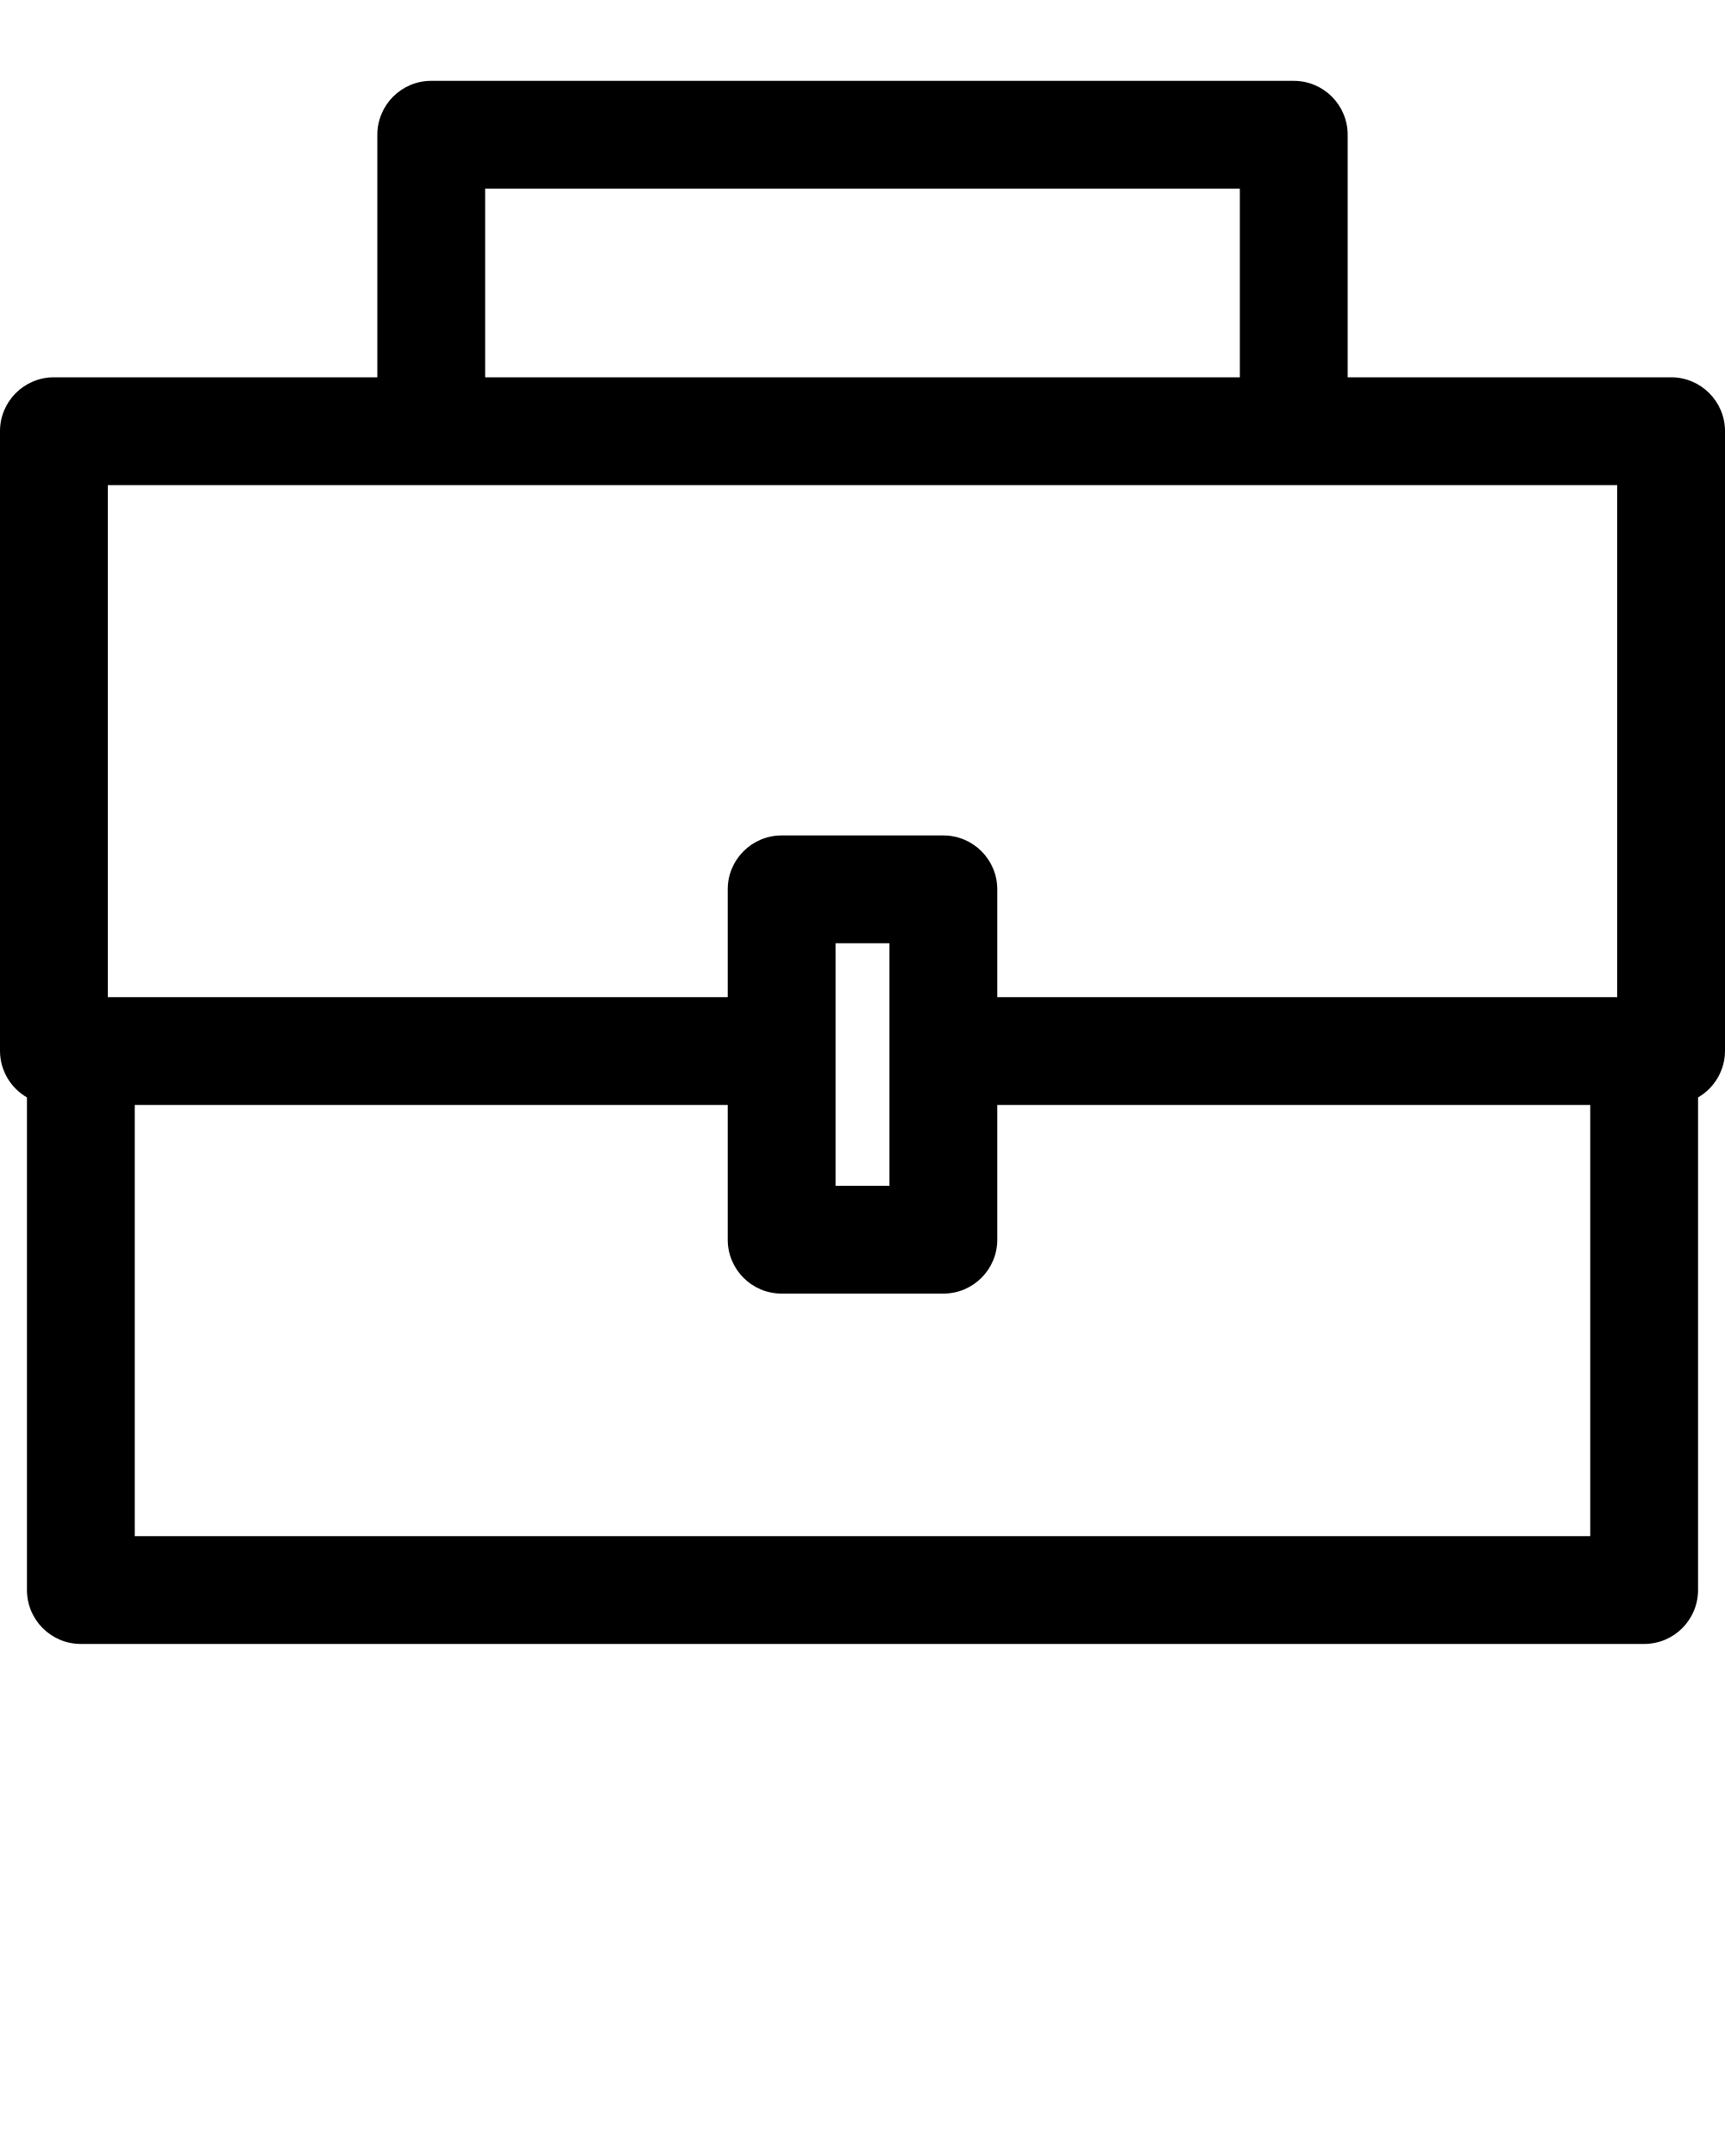
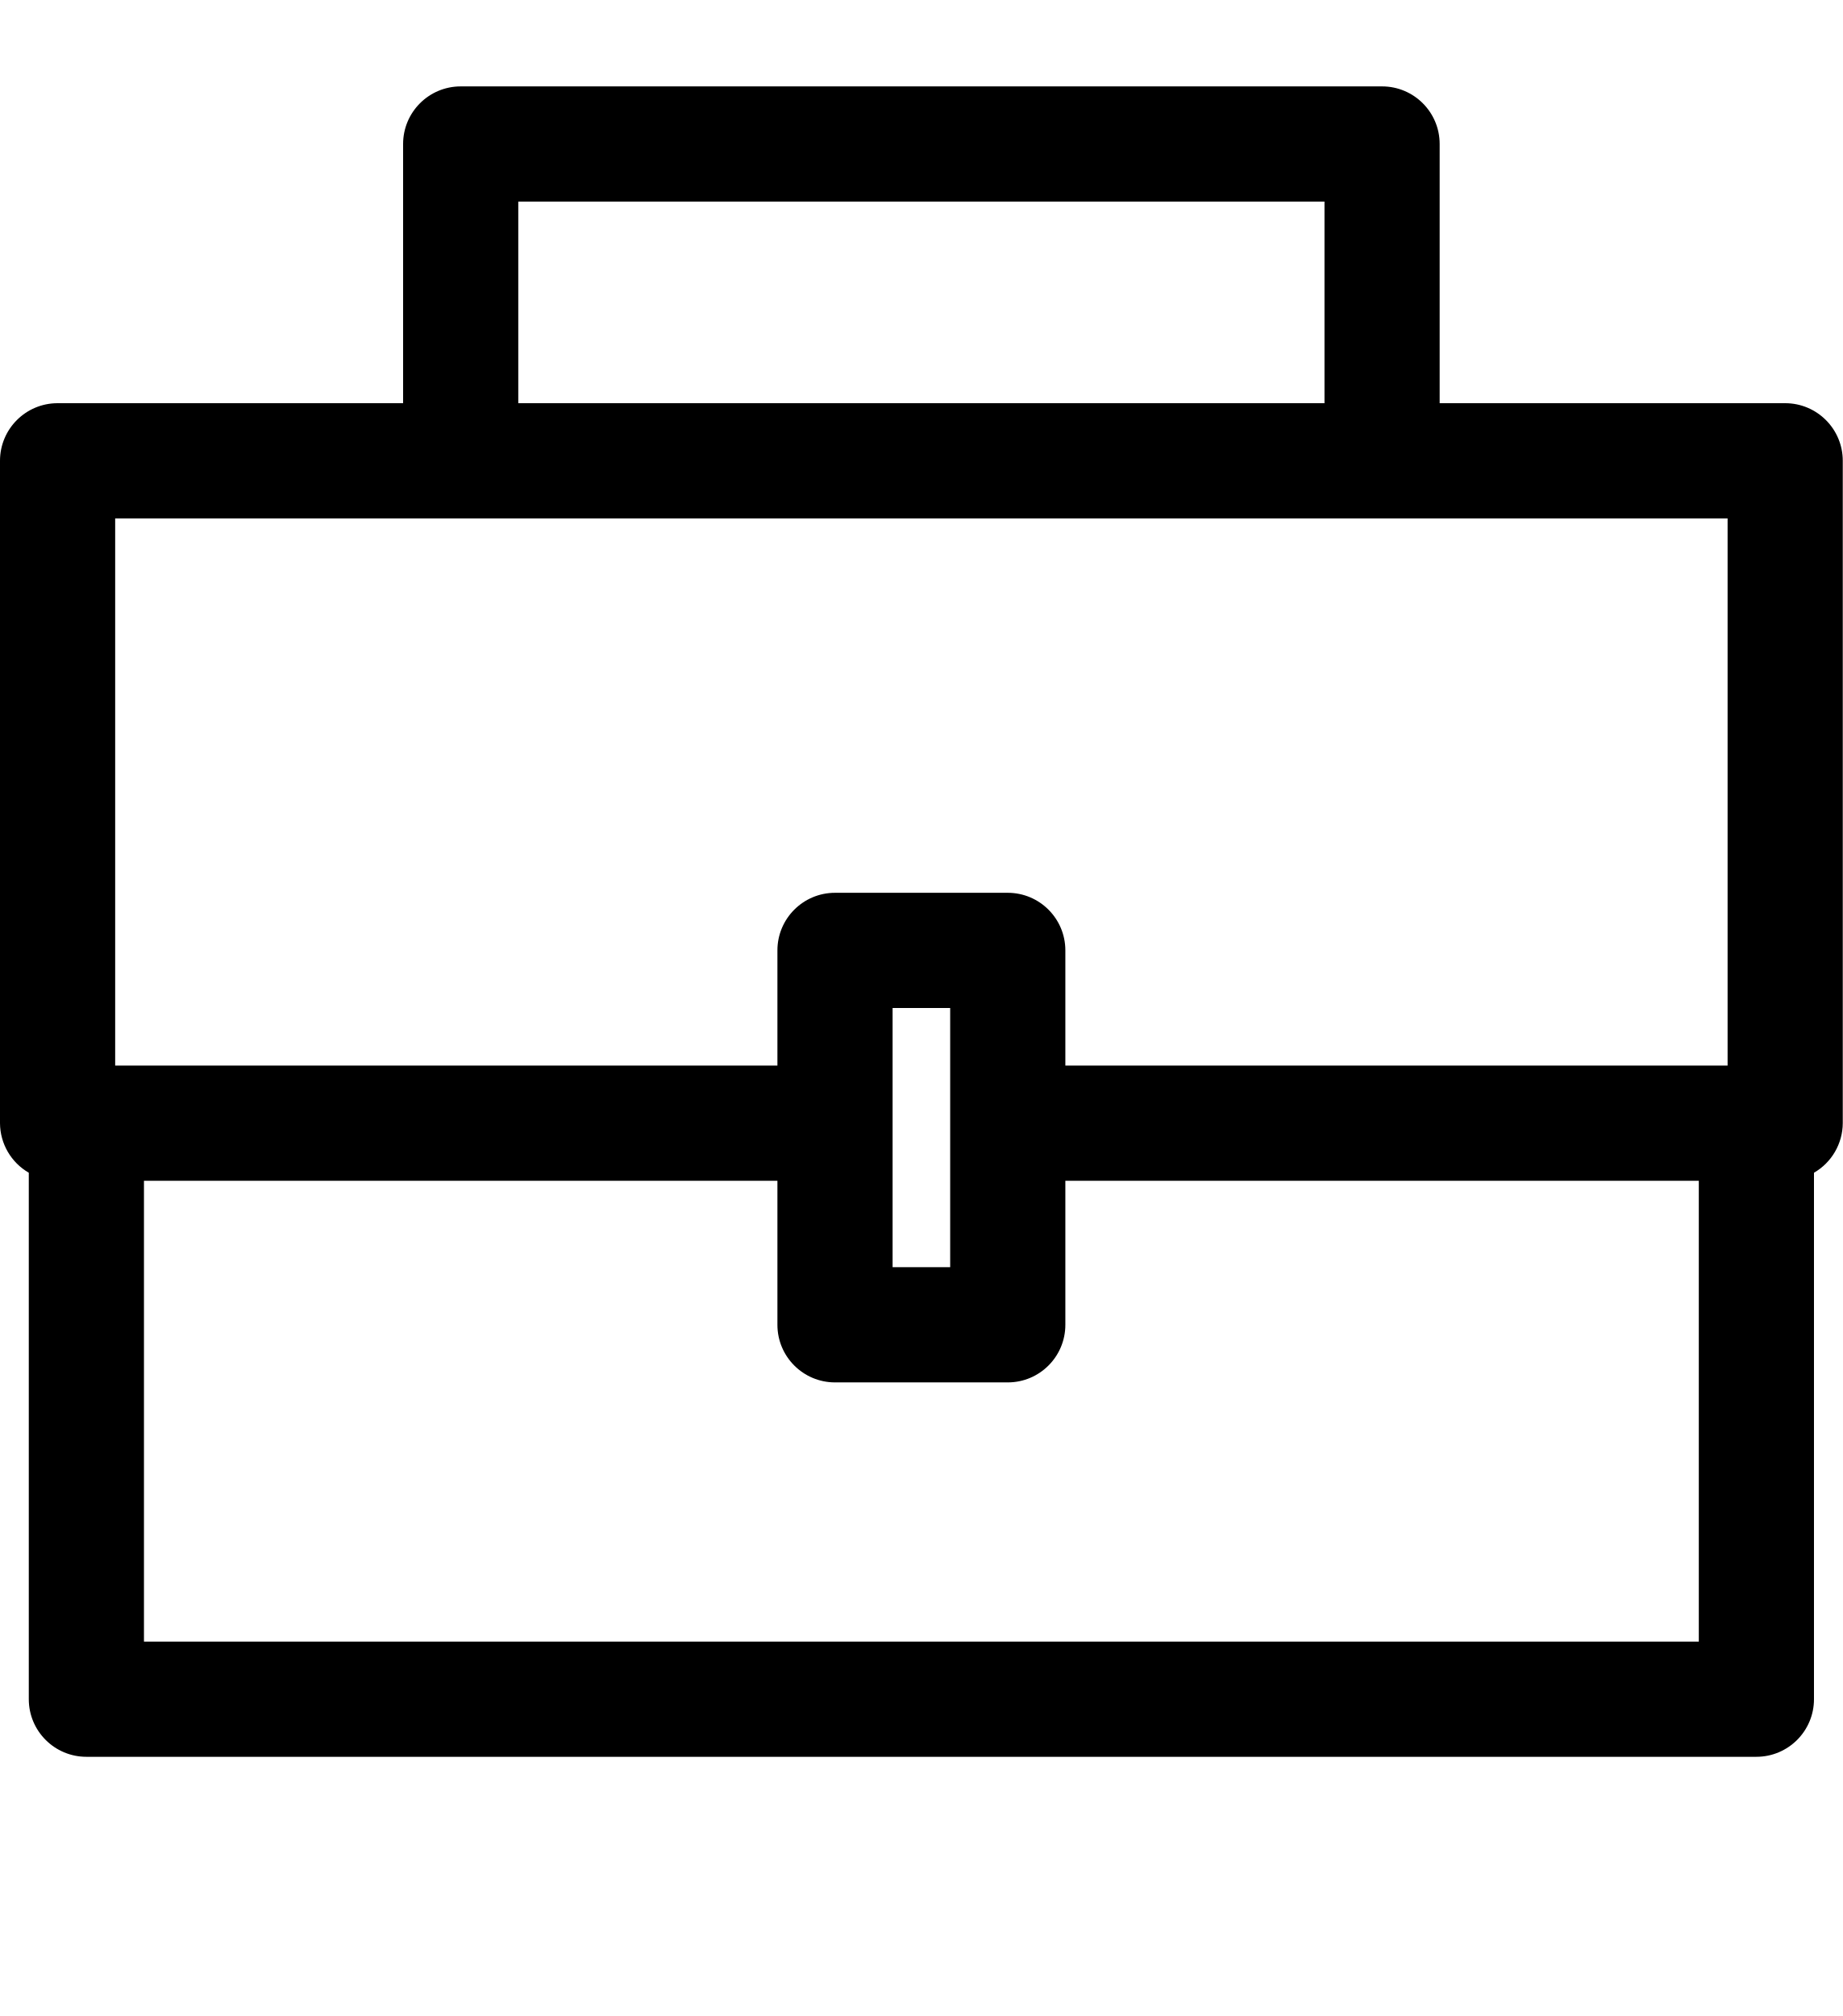
- <svg xmlns="http://www.w3.org/2000/svg" viewBox="0 0 64 80" x="0px" y="0px">
+ <svg xmlns="http://www.w3.org/2000/svg" viewBox="0 0 64 70" x="0px" y="0px">
  <path d="M62,14H50V5a2,2,0,0,0-2-2H16a2,2,0,0,0-2,2v9H2a2,2,0,0,0-2,2V39a2,2,0,0,0,1,1.72V59a2,2,0,0,0,2,2H61a2,2,0,0,0,2-2V40.72A2,2,0,0,0,64,39V16A2,2,0,0,0,62,14ZM18,7H46v7H18ZM59,57H5V41H27v5a2,2,0,0,0,2,2h6a2,2,0,0,0,2-2V41H59ZM31,44V35h2v9Zm29-7H37V33a2,2,0,0,0-2-2H29a2,2,0,0,0-2,2v4H4V18H60Z" />
</svg>
